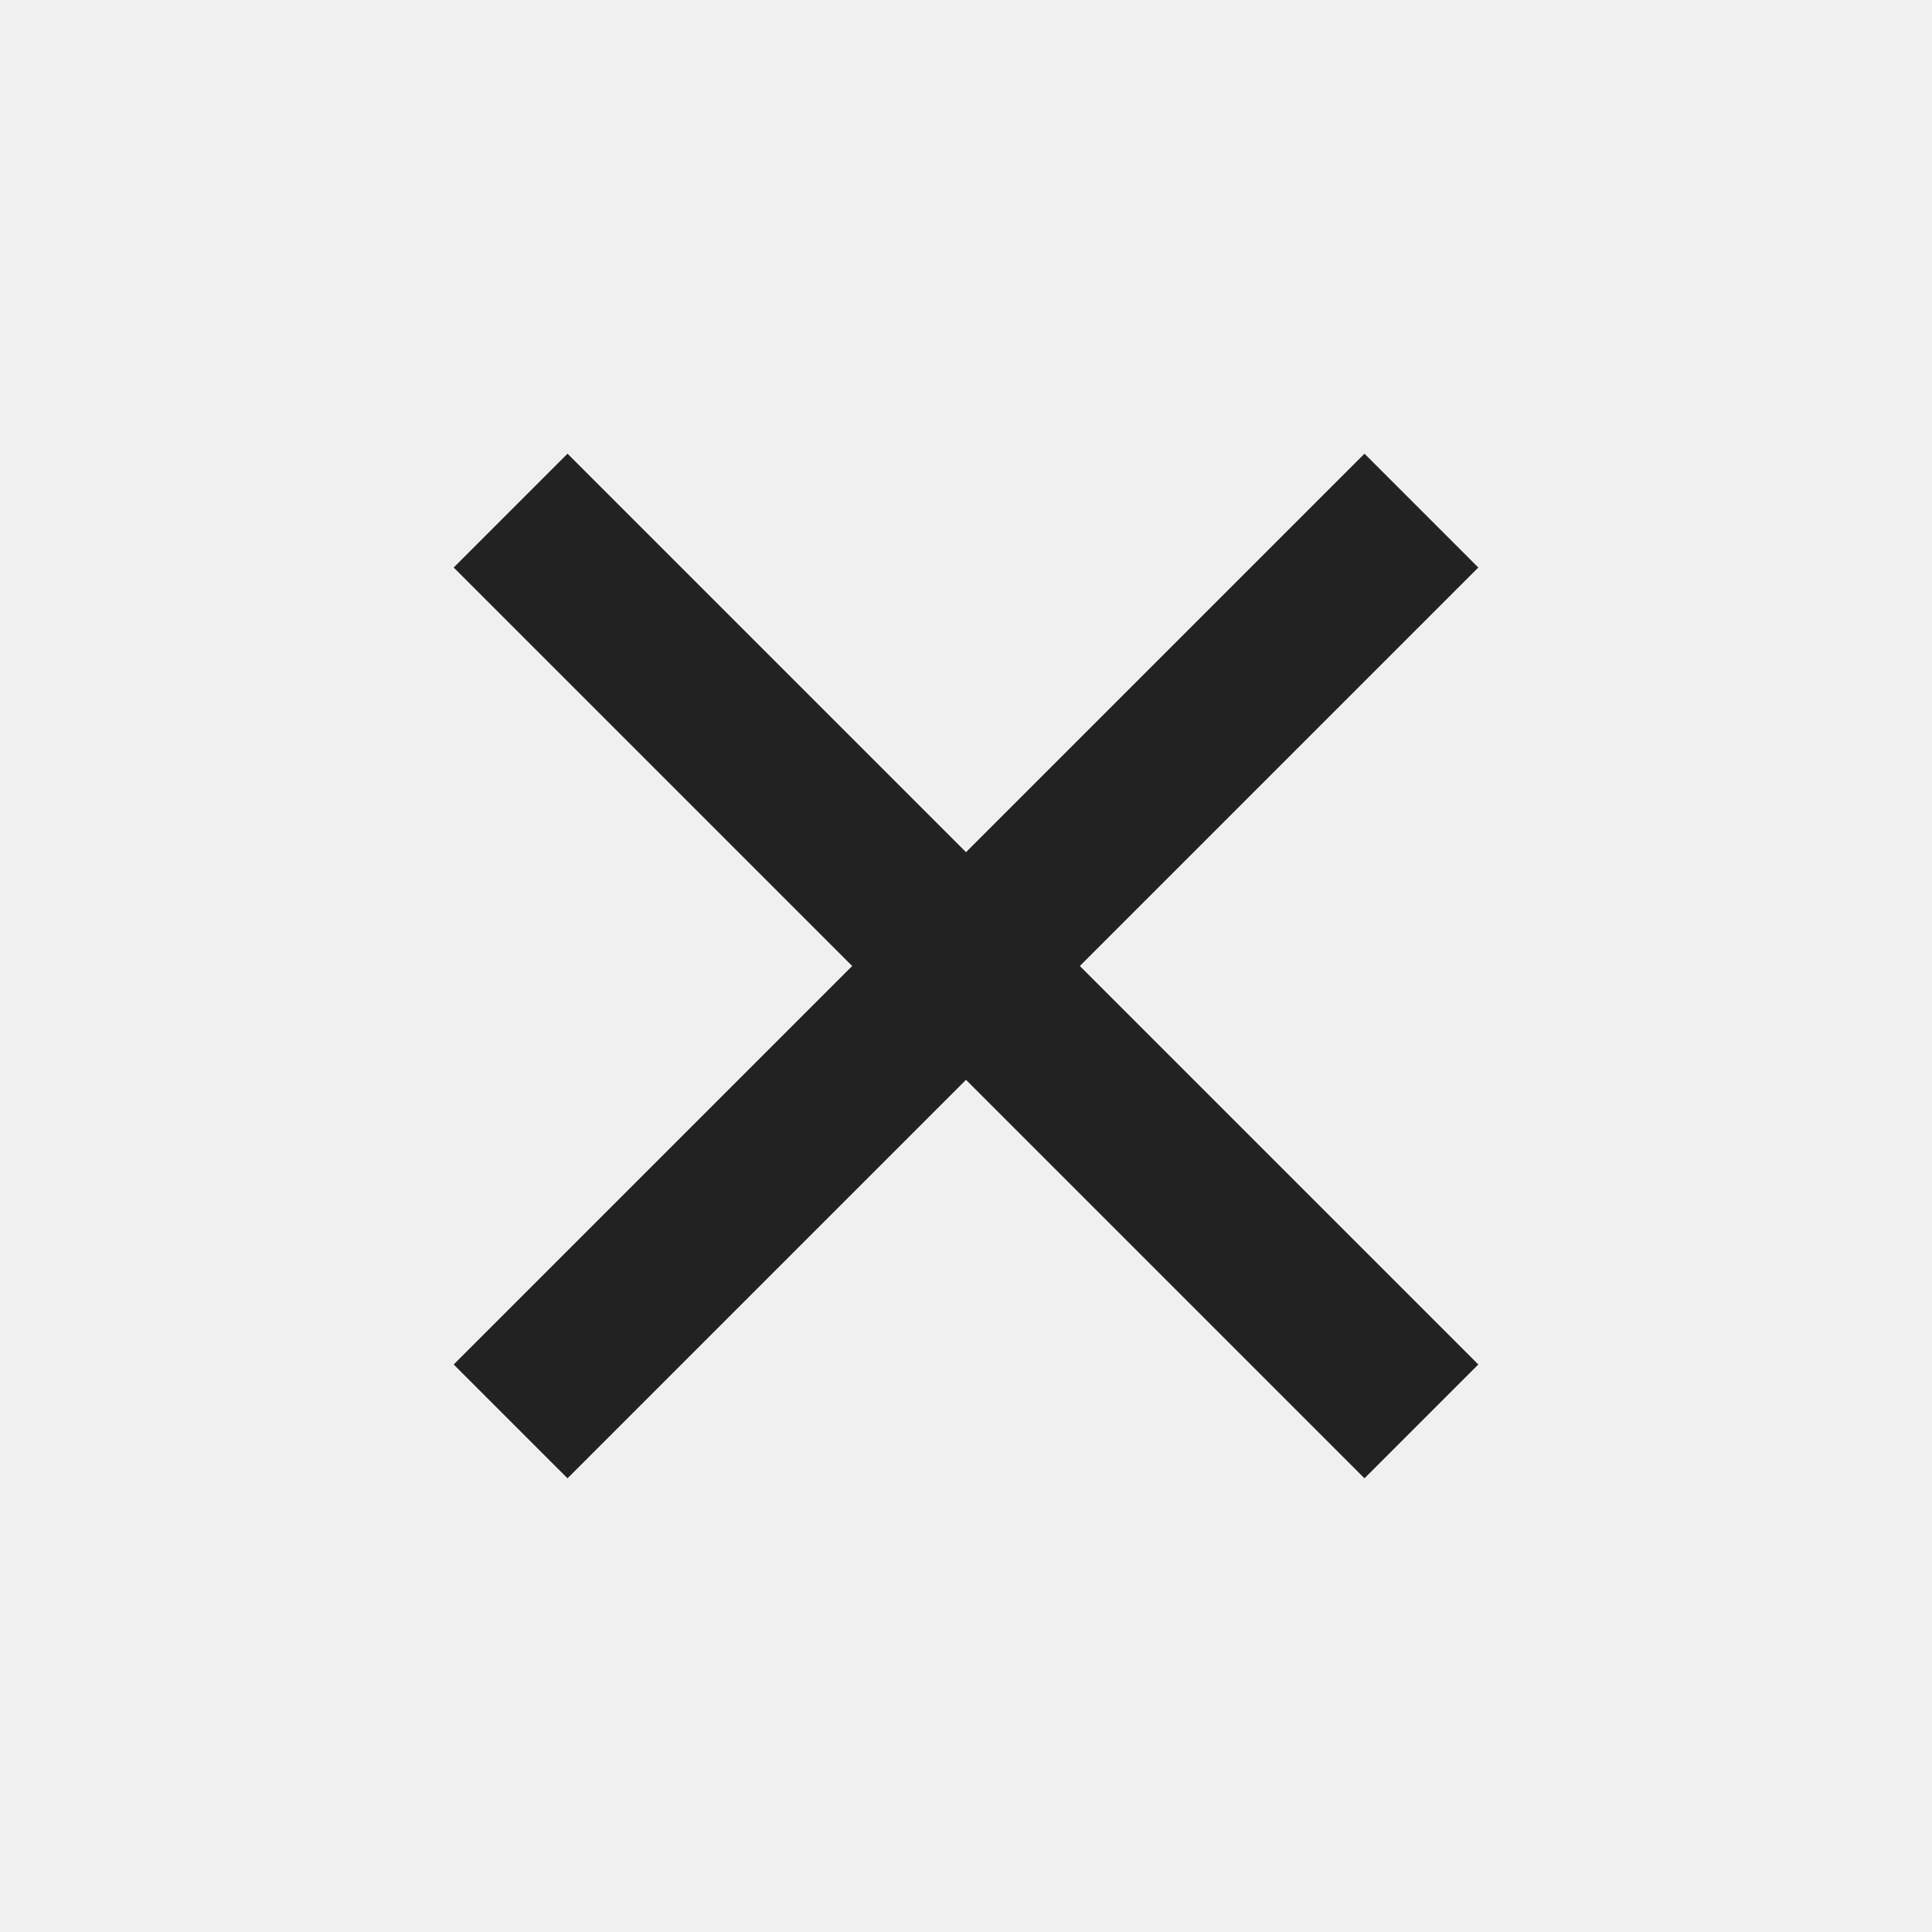
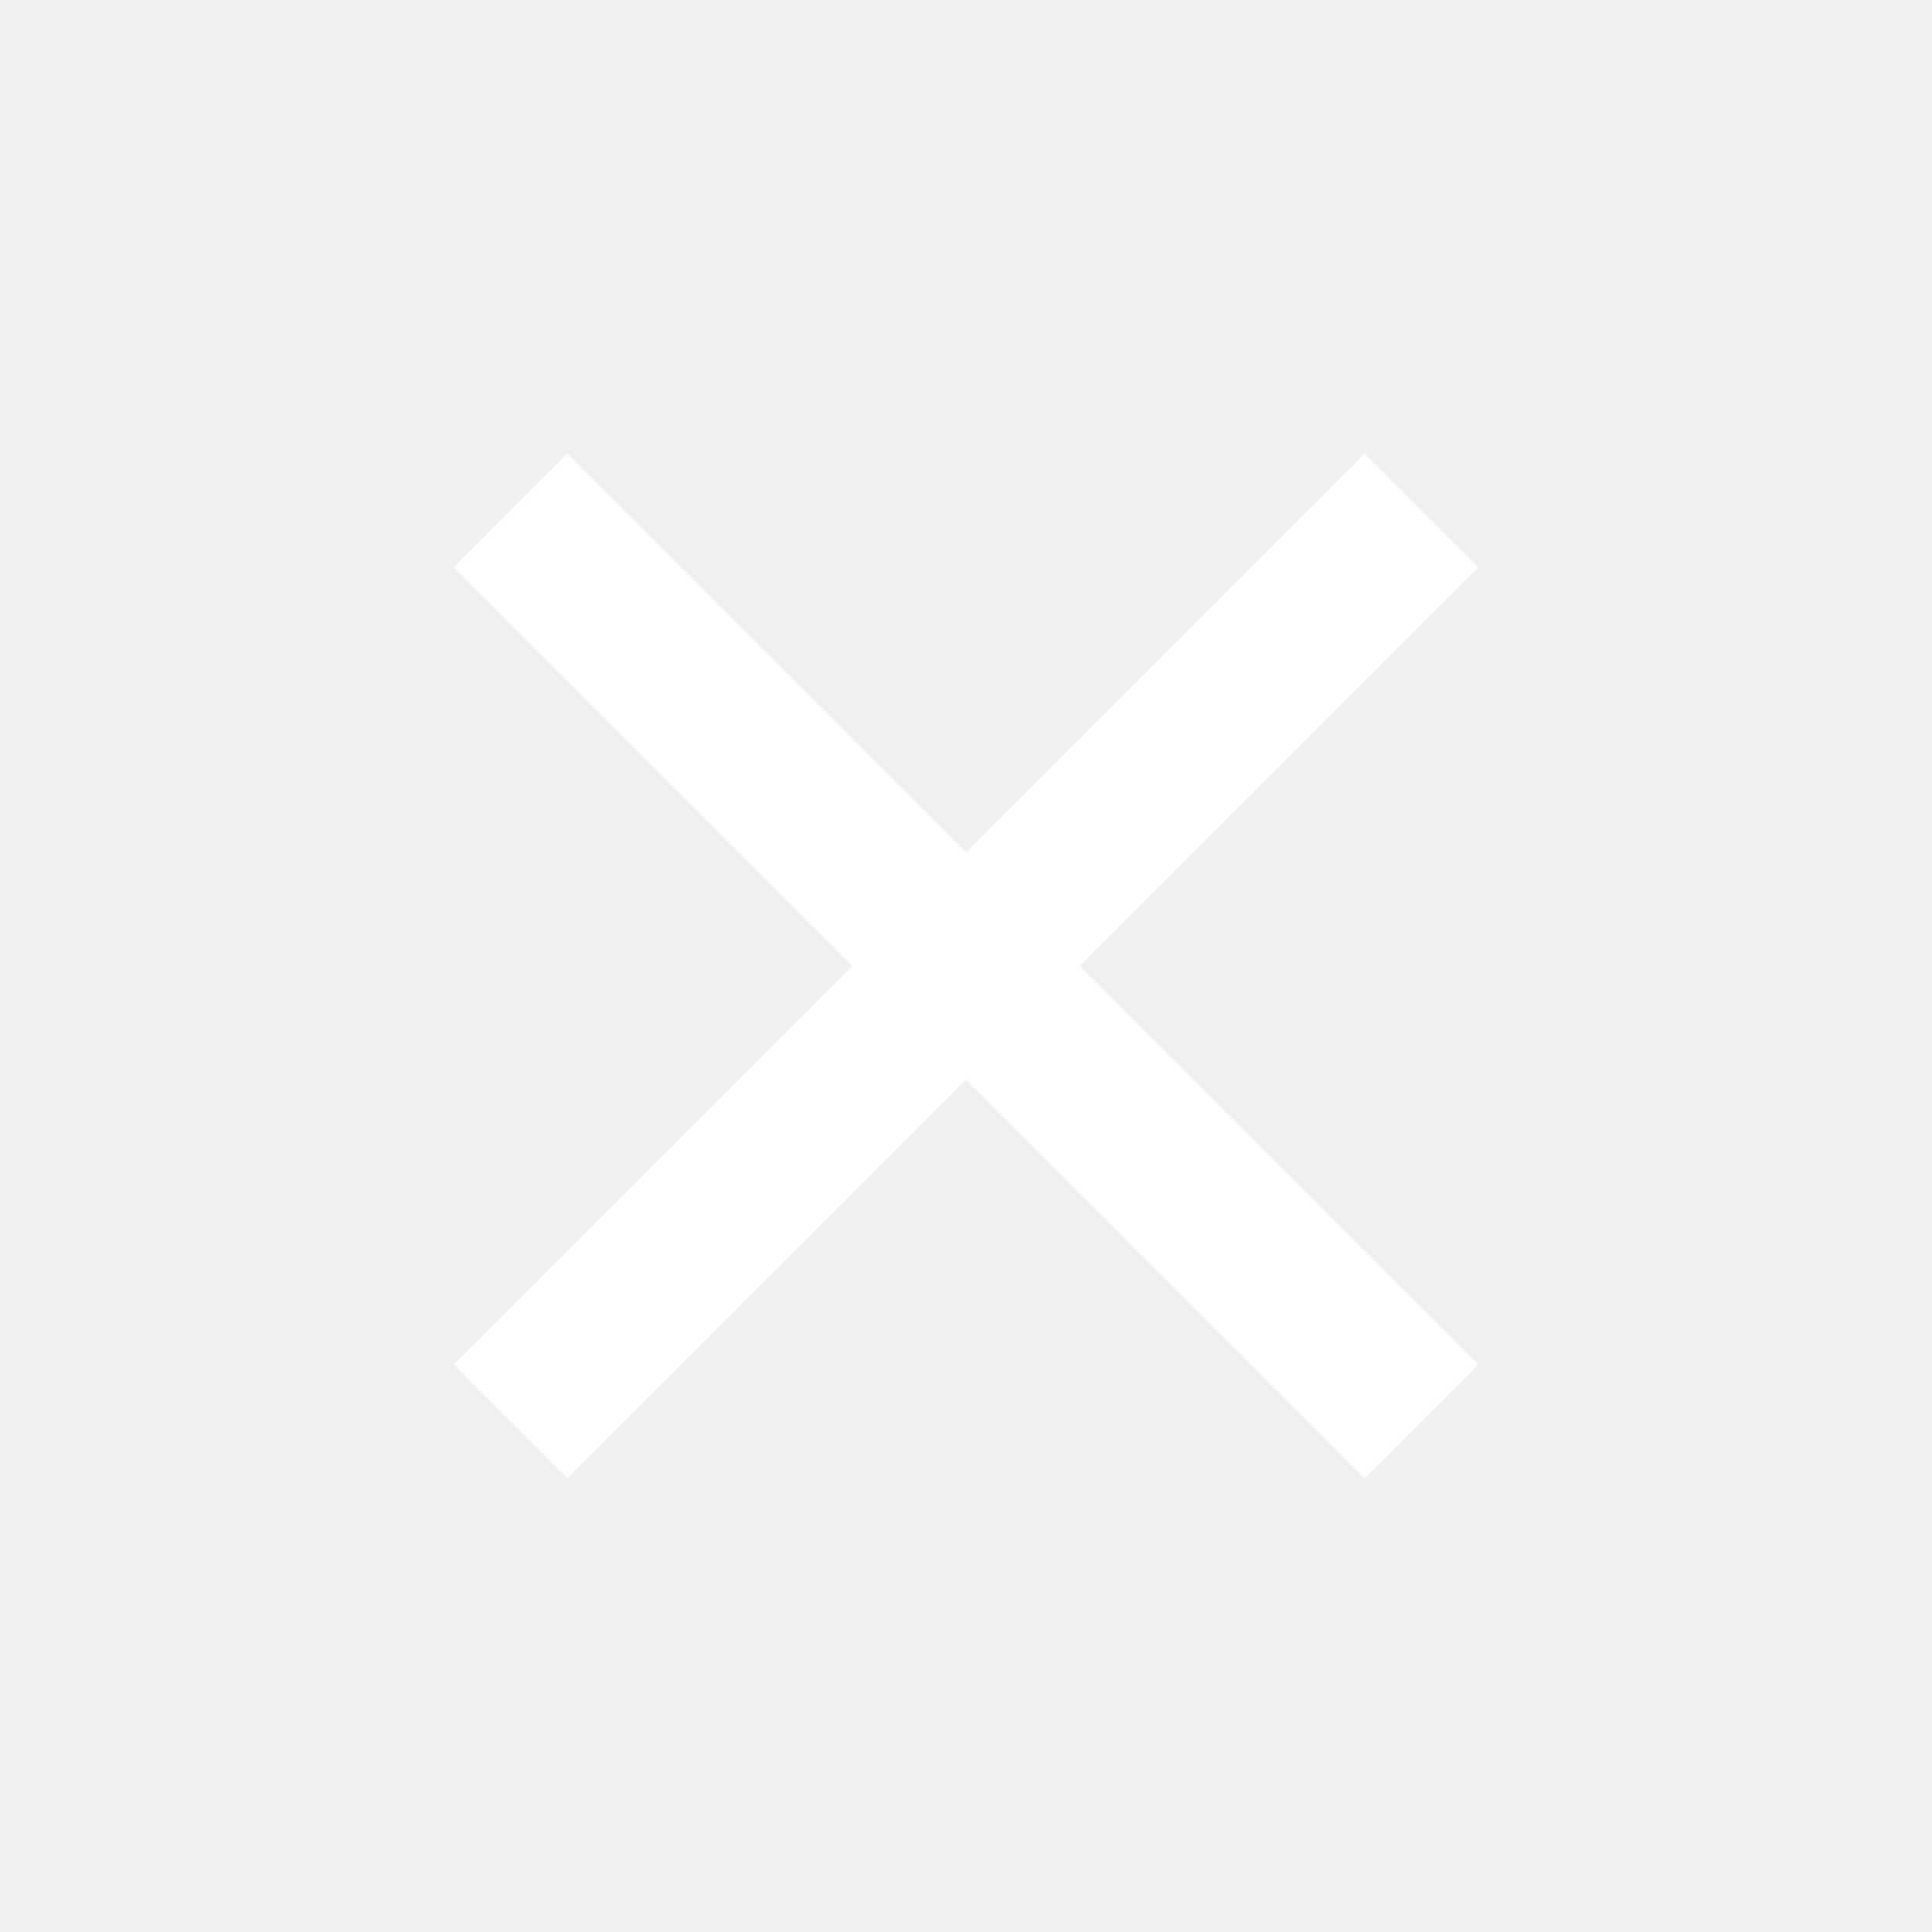
<svg xmlns="http://www.w3.org/2000/svg" width="24" height="24" viewBox="0 0 24 24" fill="none">
  <g clip-path="url(#clip0_884_18394)">
-     <path d="M12 10.586L16.95 5.636L18.364 7.05L13.414 12L18.364 16.95L16.95 18.364L12 13.414L7.05 18.364L5.636 16.95L10.586 12L5.636 7.05L7.05 5.636L12 10.586Z" fill="#222222" />
+     <path d="M12 10.586L16.95 5.636L18.364 7.05L13.414 12L18.364 16.95L16.95 18.364L12 13.414L7.05 18.364L5.636 16.95L10.586 12L5.636 7.05L7.05 5.636L12 10.586Z" fill="white" />
  </g>
  <defs>
    <clipPath id="clip0_884_18394">
      <rect width="24" height="24" fill="white" />
    </clipPath>
  </defs>
</svg>
